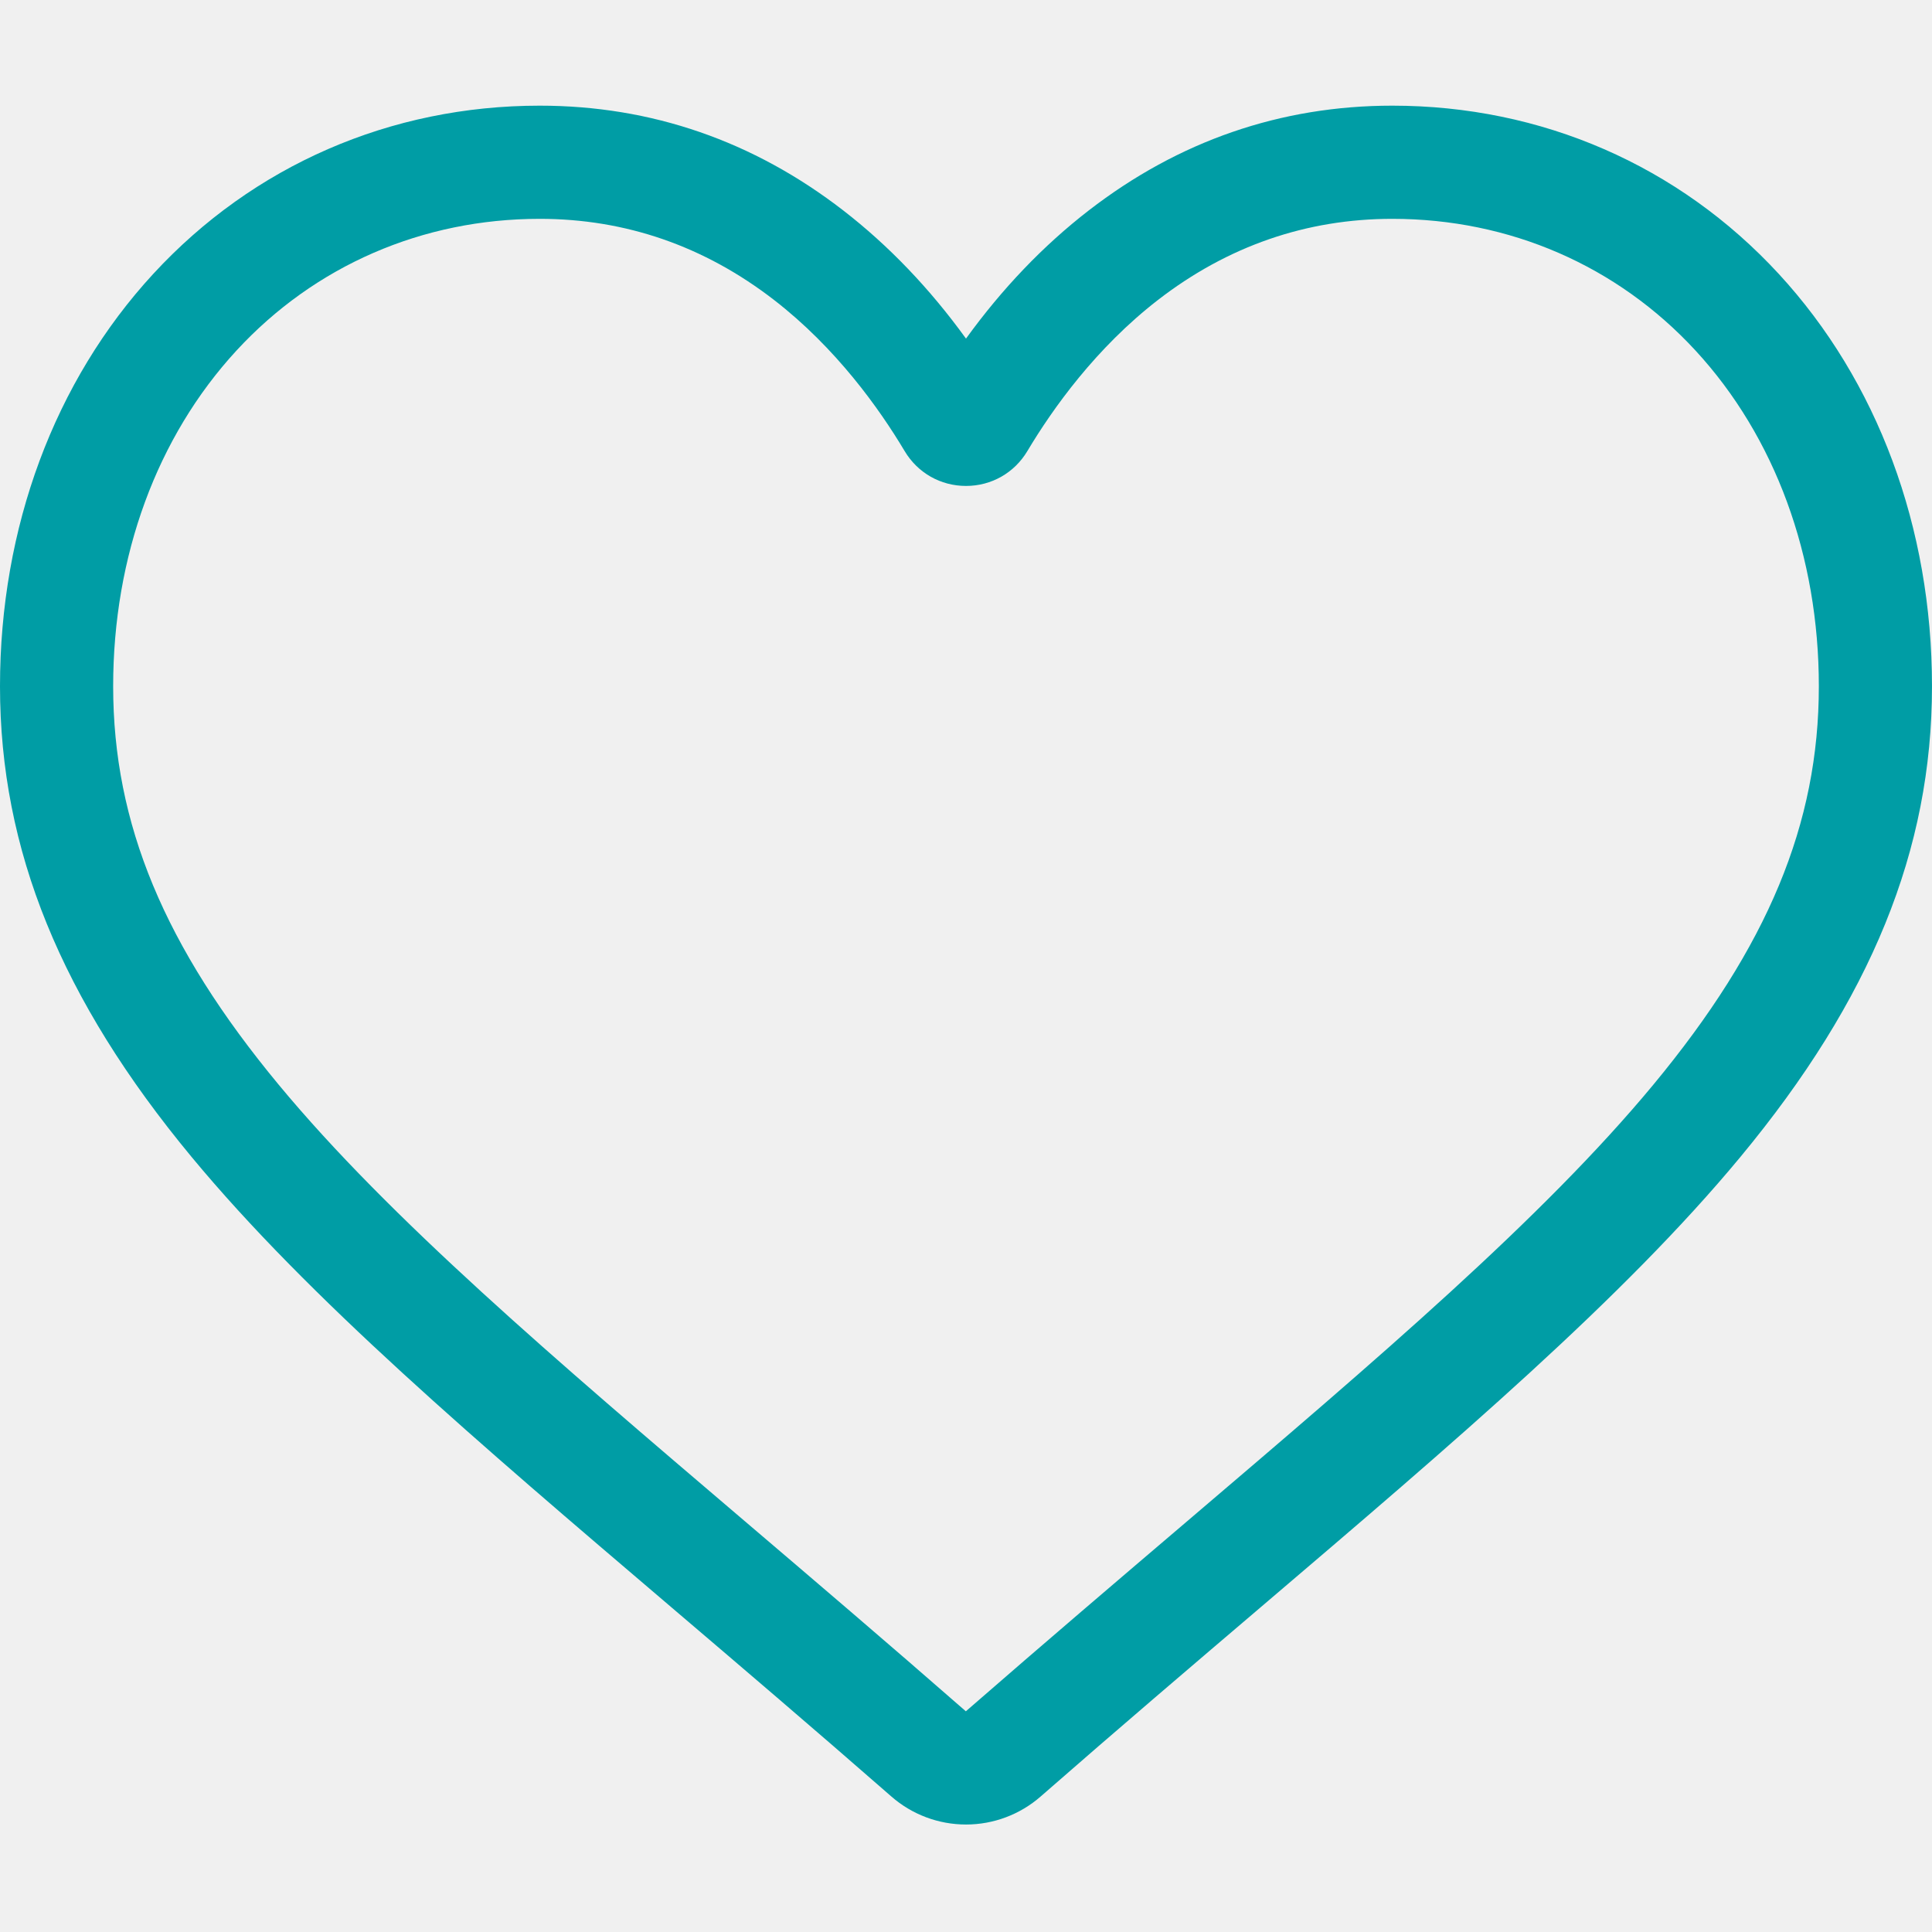
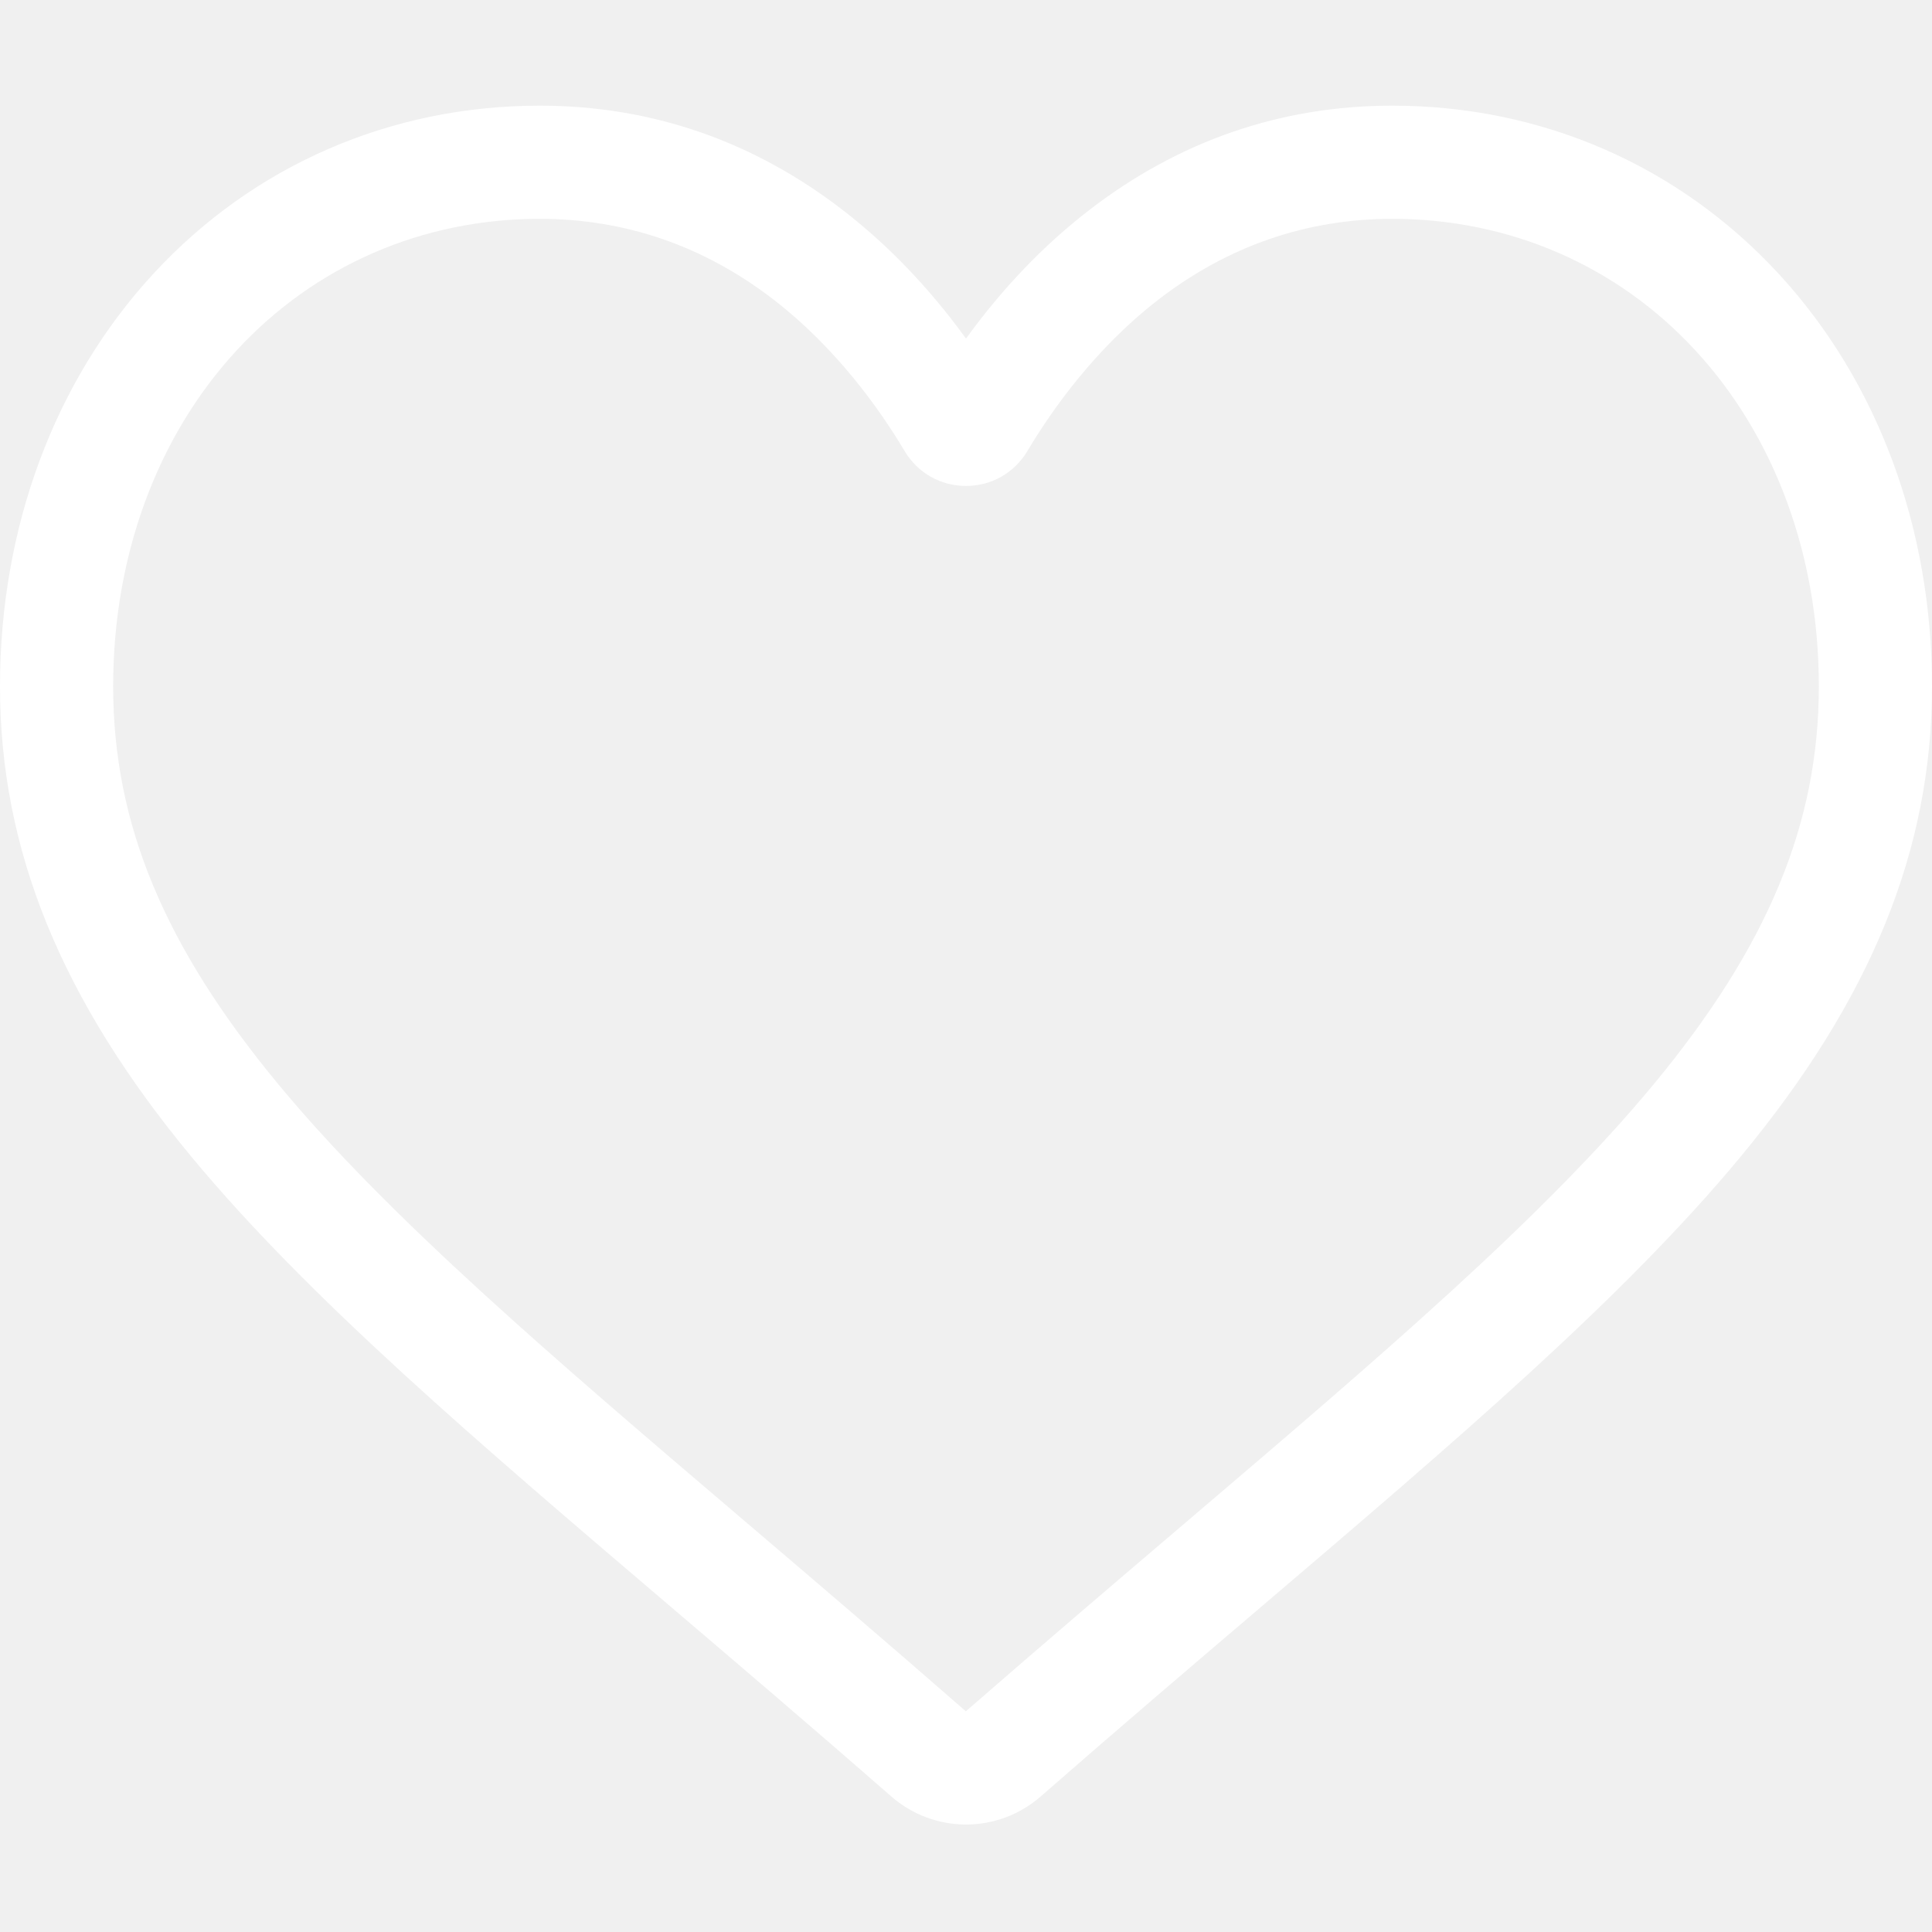
<svg xmlns="http://www.w3.org/2000/svg" viewBox="0 -28 512.001 512" width="512px" height="512px">
  <g>
-     <path d="m256 455.516c-7.289 0-14.316-2.641-19.793-7.438-20.684-18.086-40.625-35.082-58.219-50.074l-.09-.078c-51.582-43.957-96.125-81.918-127.117-119.312-34.645-41.805-50.781-81.441-50.781-124.742 0-42.07 14.426-80.883 40.617-109.293 26.504-28.746 62.871-44.578 102.414-44.578 29.555 0 56.621 9.344 80.445 27.77 12.023 9.301 22.922 20.684 32.523 33.961 9.605-13.277 20.5-24.66 32.527-33.961 23.824-18.426 50.891-27.77 80.445-27.77 39.539 0 75.91 15.832 102.414 44.578 26.191 28.41 40.613 67.223 40.613 109.293 0 43.301-16.133 82.938-50.777 124.738-30.992 37.398-75.531 75.355-127.105 119.309-17.625 15.016-37.598 32.039-58.328 50.168-5.473 4.789-12.504 7.43-19.789 7.43zm-112.969-425.523c-31.066 0-59.605 12.398-80.367 34.914-21.07 22.855-32.676 54.449-32.676 88.965 0 36.418 13.535 68.988 43.883 105.605 29.332 35.395 72.961 72.574 123.477 115.625l.094.078c17.66 15.051 37.68 32.113 58.516 50.332 20.961-18.254 41.012-35.344 58.707-50.418 50.512-43.051 94.137-80.223 123.469-115.617 30.344-36.617 43.879-69.188 43.879-105.605 0-34.516-11.605-66.109-32.676-88.965-20.758-22.516-49.301-34.914-80.363-34.914-22.758 0-43.652 7.234-62.102 21.5-16.441 12.719-27.895 28.797-34.609 40.047-3.453 5.785-9.531 9.238-16.262 9.238s-12.809-3.453-16.262-9.238c-6.711-11.25-18.164-27.328-34.609-40.047-18.449-14.266-39.344-21.5-62.098-21.5zm0 0" data-original="#000000" class="active-path" data-old_color="#000000" fill="#009DA5" />
+     <path d="m256 455.516c-7.289 0-14.316-2.641-19.793-7.438-20.684-18.086-40.625-35.082-58.219-50.074l-.09-.078c-51.582-43.957-96.125-81.918-127.117-119.312-34.645-41.805-50.781-81.441-50.781-124.742 0-42.07 14.426-80.883 40.617-109.293 26.504-28.746 62.871-44.578 102.414-44.578 29.555 0 56.621 9.344 80.445 27.77 12.023 9.301 22.922 20.684 32.523 33.961 9.605-13.277 20.5-24.66 32.527-33.961 23.824-18.426 50.891-27.77 80.445-27.77 39.539 0 75.91 15.832 102.414 44.578 26.191 28.41 40.613 67.223 40.613 109.293 0 43.301-16.133 82.938-50.777 124.738-30.992 37.398-75.531 75.355-127.105 119.309-17.625 15.016-37.598 32.039-58.328 50.168-5.473 4.789-12.504 7.43-19.789 7.43zm-112.969-425.523c-31.066 0-59.605 12.398-80.367 34.914-21.07 22.855-32.676 54.449-32.676 88.965 0 36.418 13.535 68.988 43.883 105.605 29.332 35.395 72.961 72.574 123.477 115.625l.094.078c17.66 15.051 37.68 32.113 58.516 50.332 20.961-18.254 41.012-35.344 58.707-50.418 50.512-43.051 94.137-80.223 123.469-115.617 30.344-36.617 43.879-69.188 43.879-105.605 0-34.516-11.605-66.109-32.676-88.965-20.758-22.516-49.301-34.914-80.363-34.914-22.758 0-43.652 7.234-62.102 21.5-16.441 12.719-27.895 28.797-34.609 40.047-3.453 5.785-9.531 9.238-16.262 9.238s-12.809-3.453-16.262-9.238c-6.711-11.25-18.164-27.328-34.609-40.047-18.449-14.266-39.344-21.5-62.098-21.5zm0 0" data-original="#000000" class="active-path" data-old_color="#000000" fill="#FFFFFF" />
  </g>
</svg>
